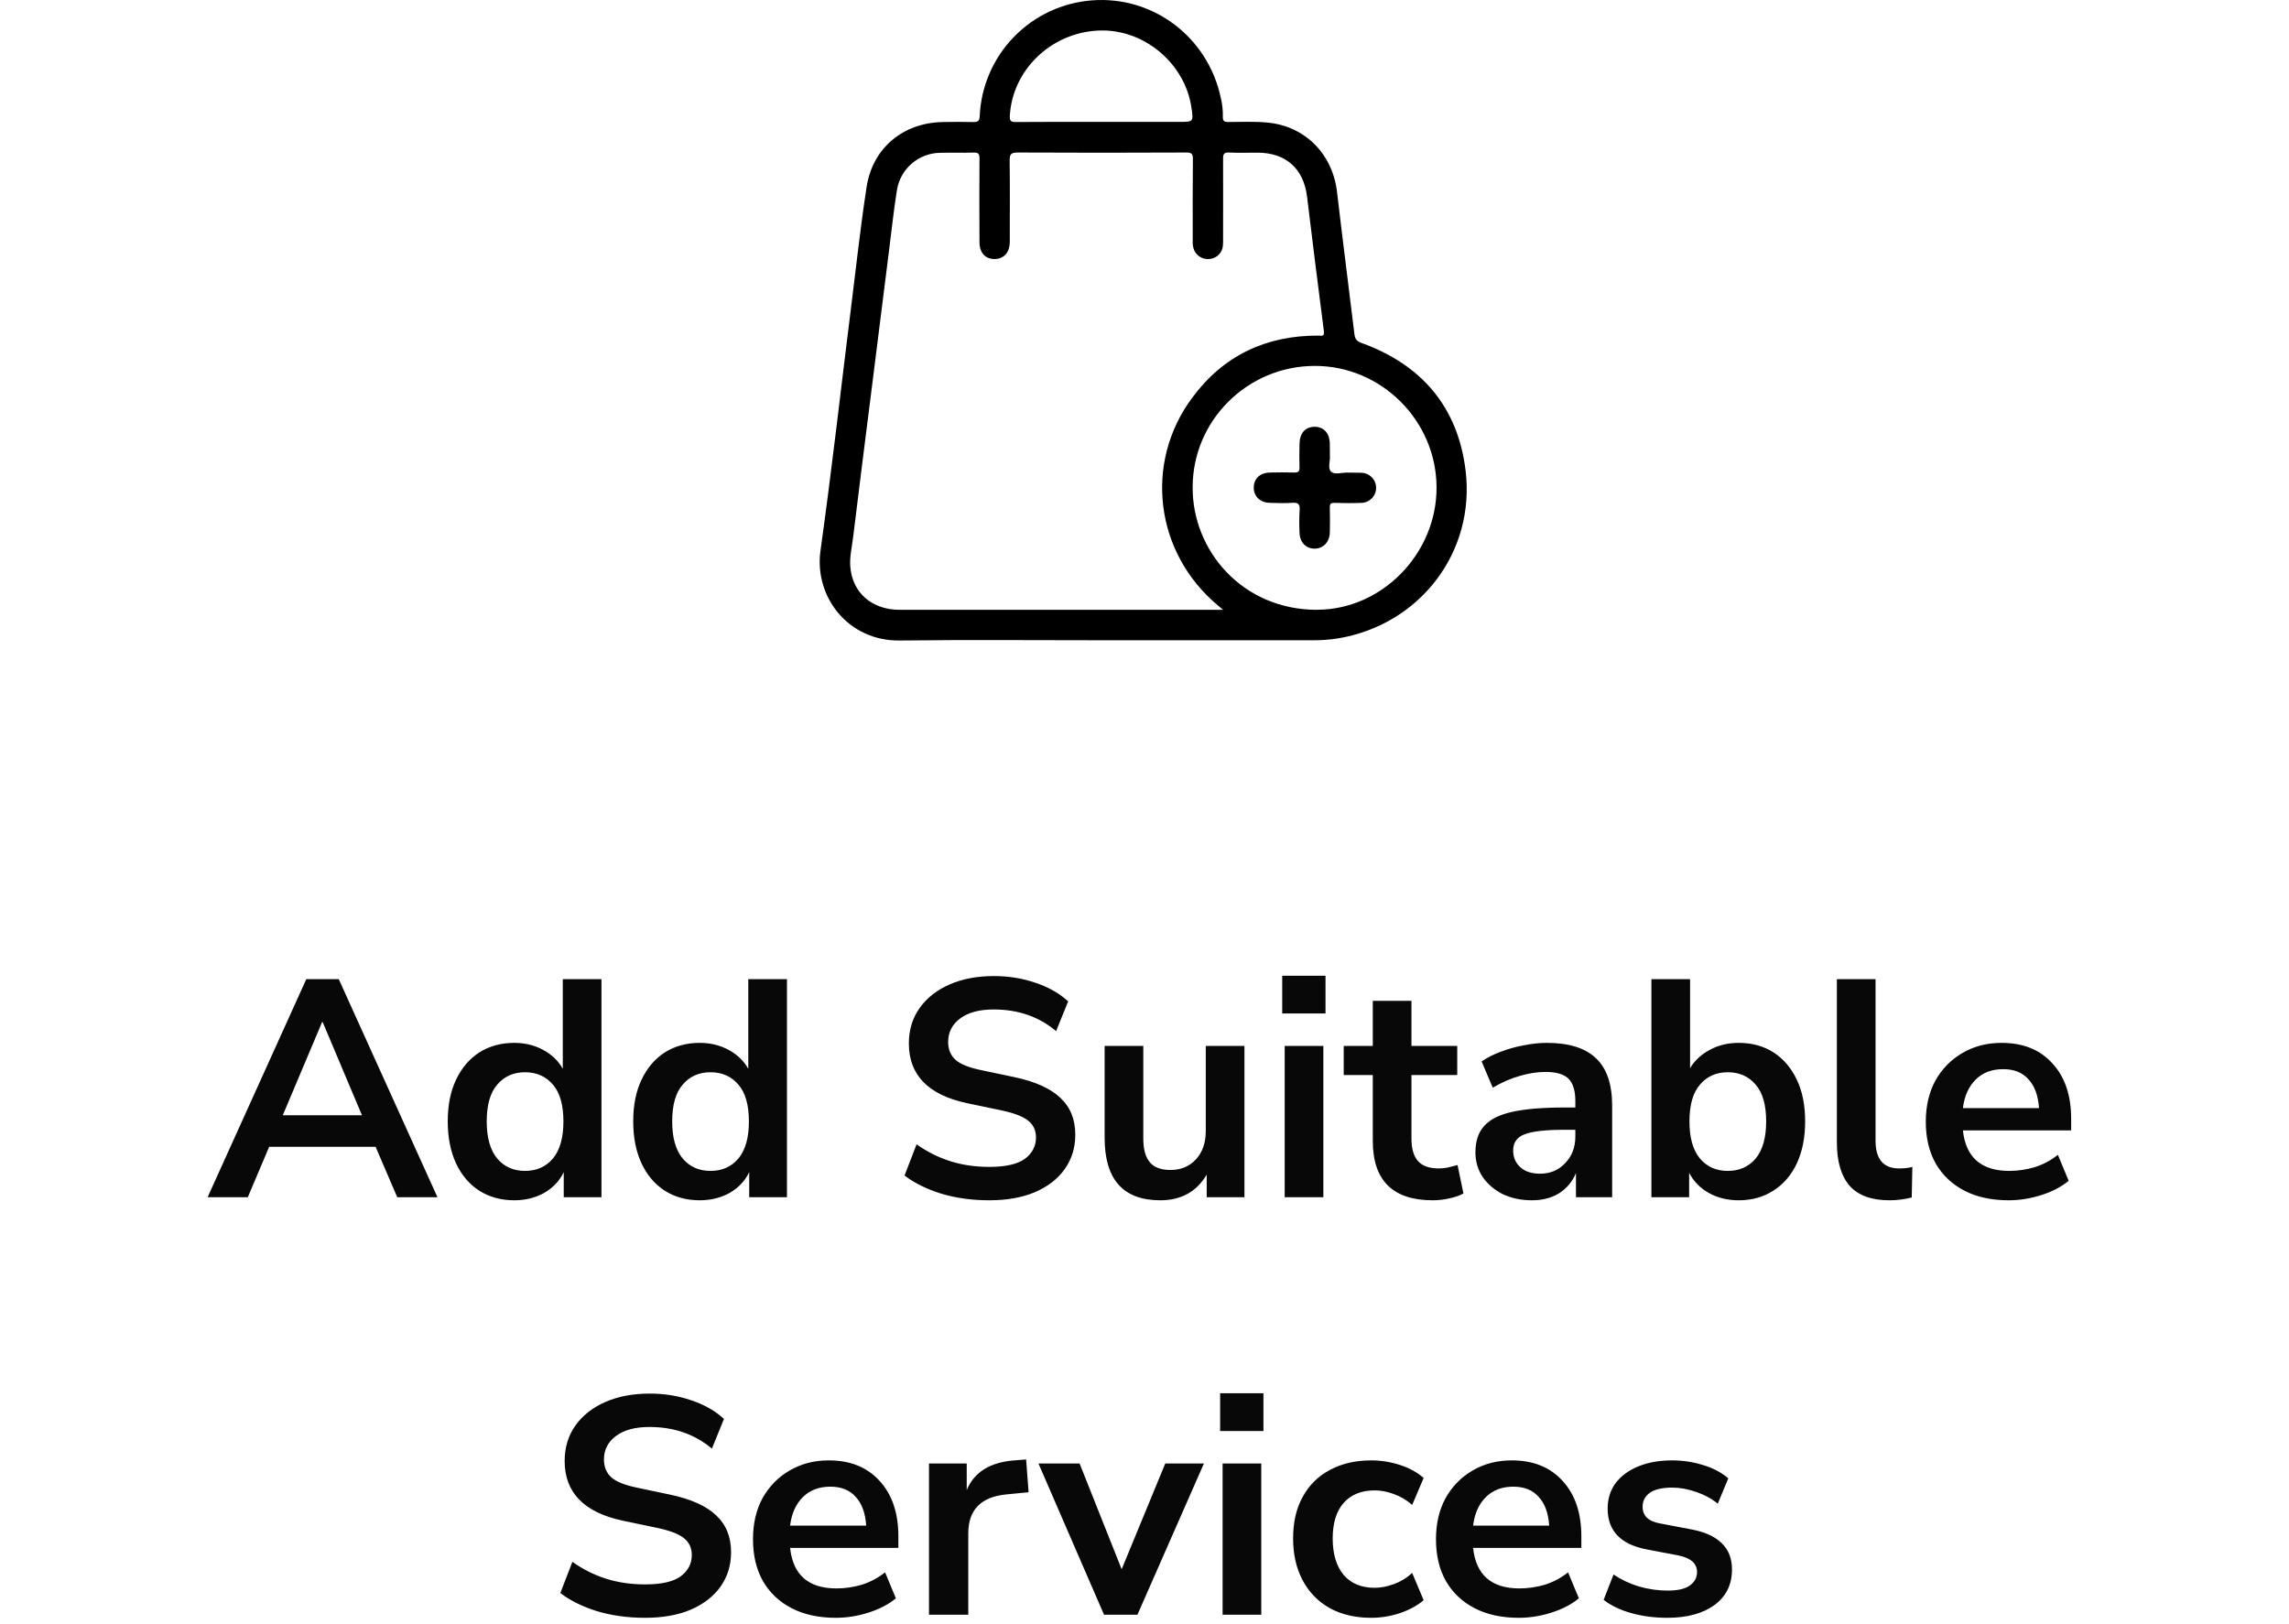
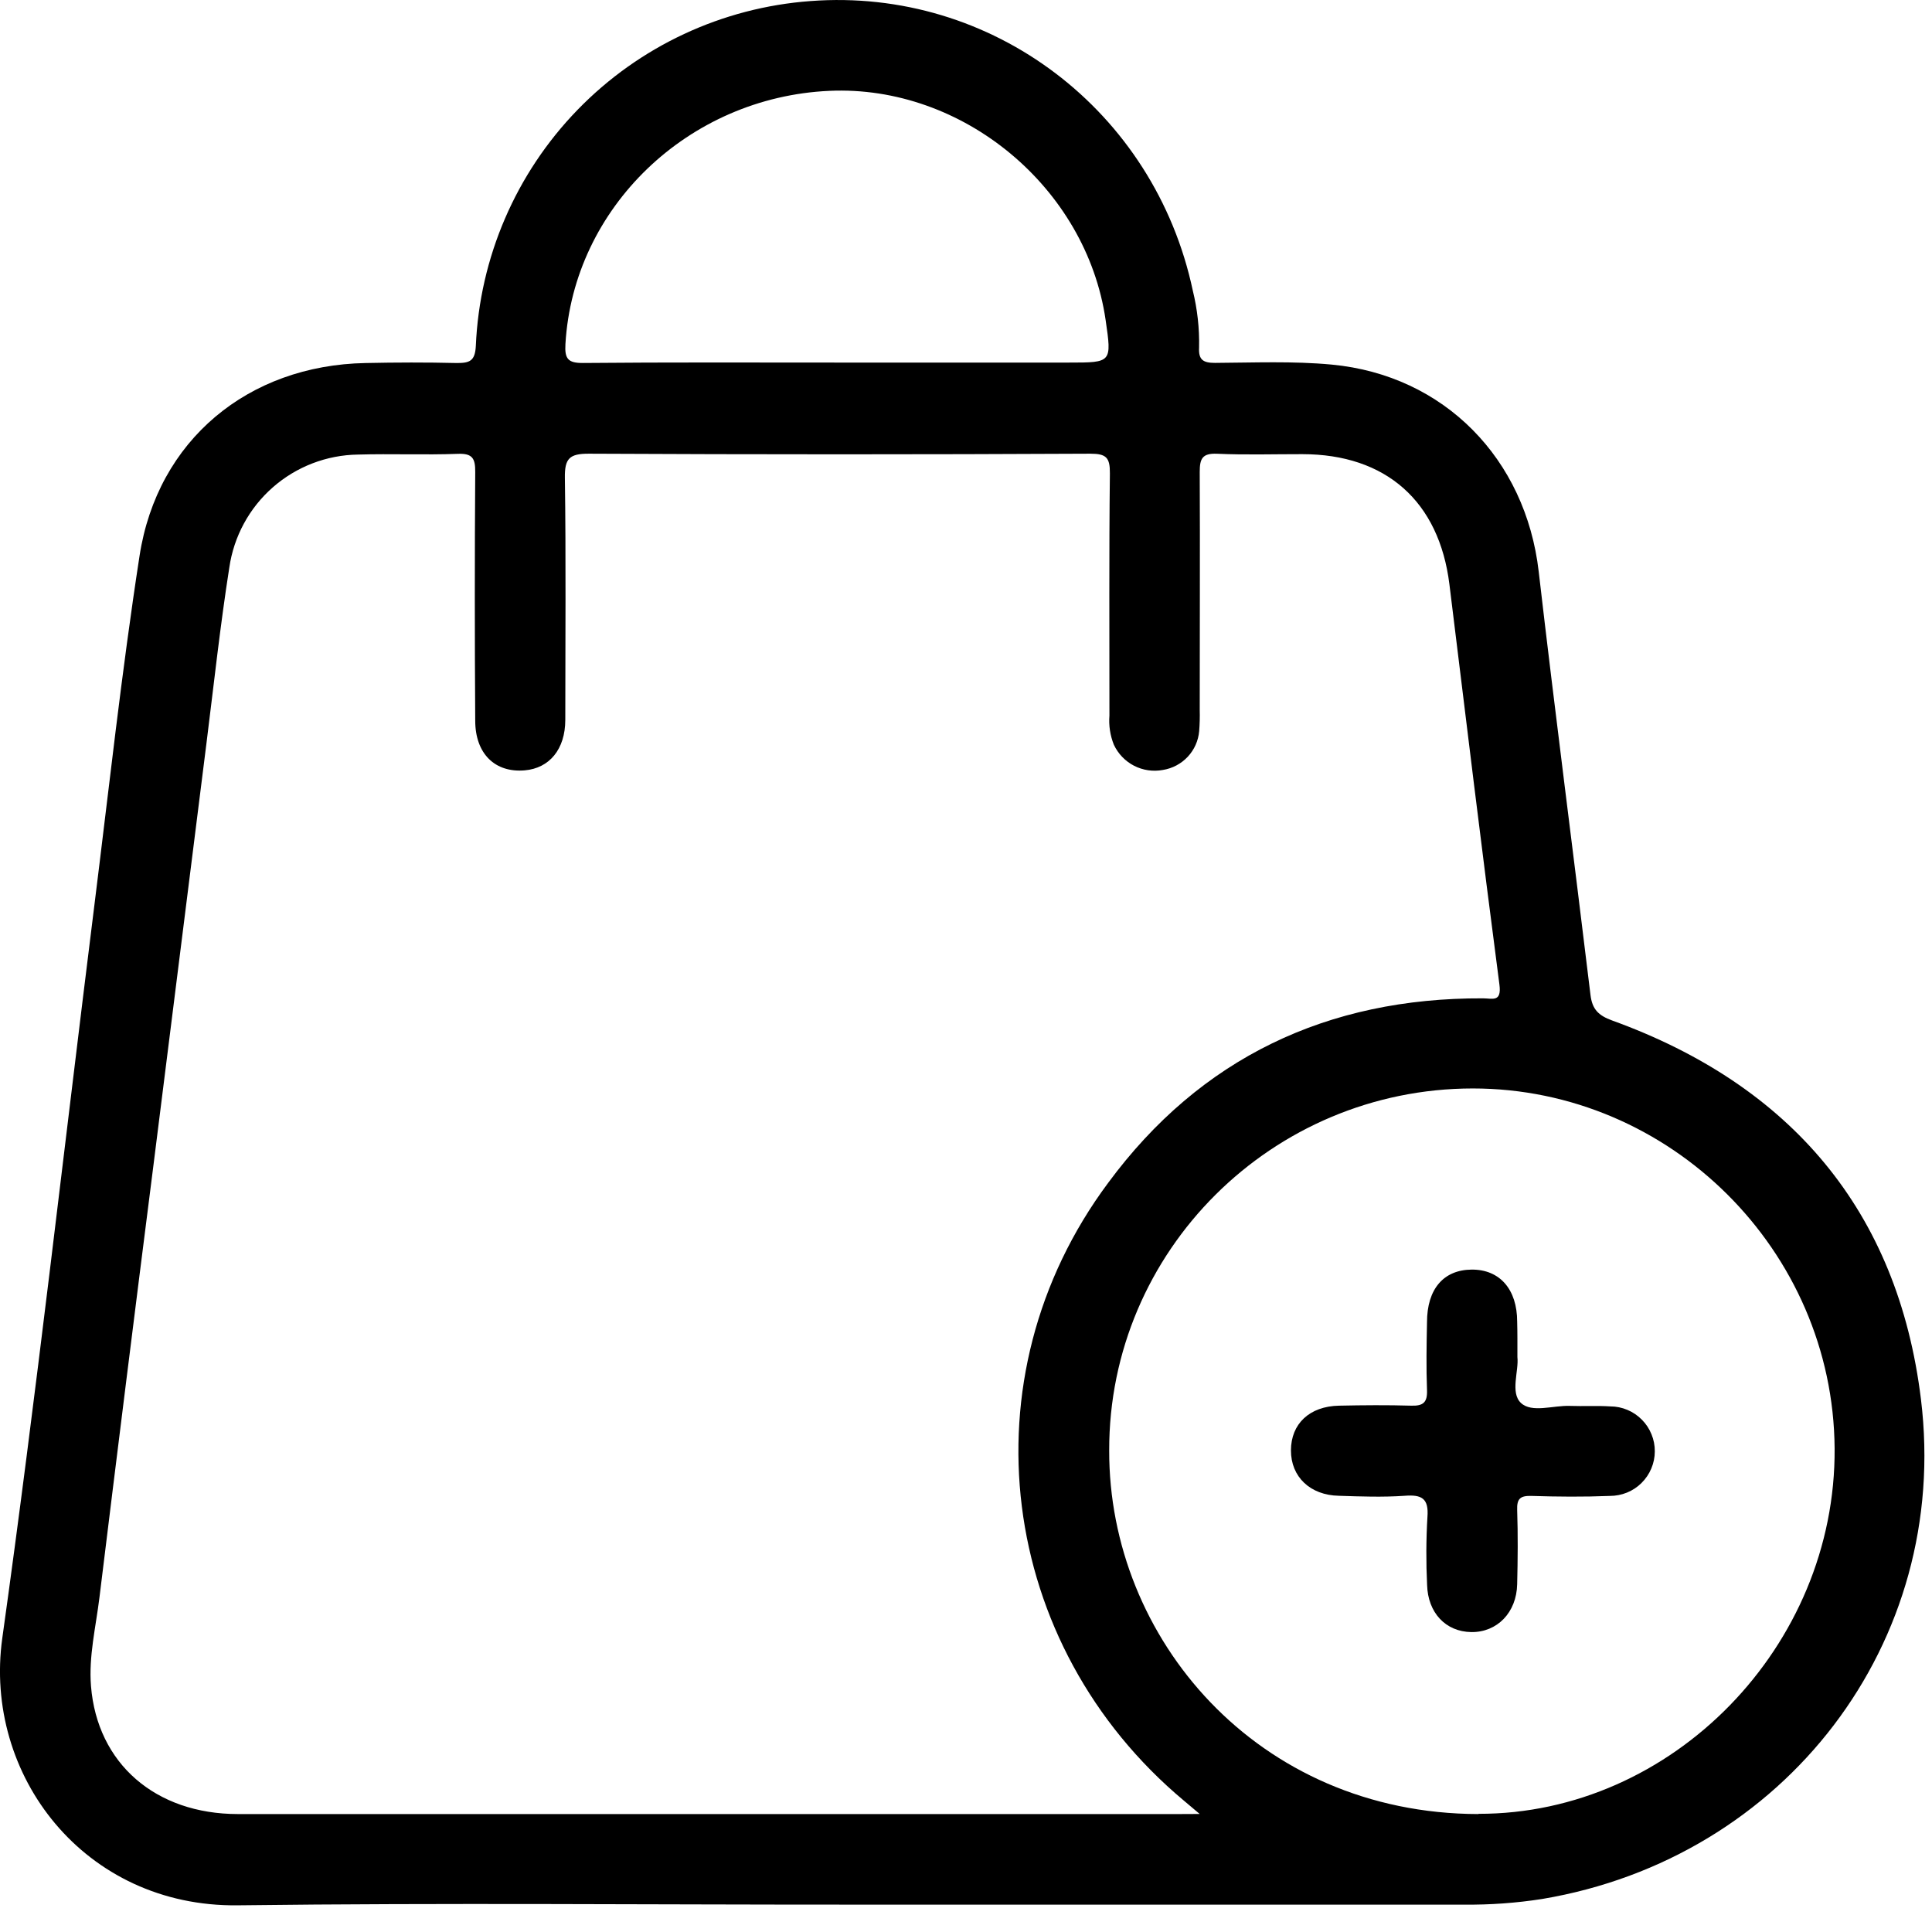
- <svg xmlns="http://www.w3.org/2000/svg" width="148" height="105" viewBox="0 0 148 105" fill="none">
-   <path d="M13.424 77.42L19.804 63.32H21.904L28.284 77.42H25.684L24.284 74.16H17.404L16.024 77.42H13.424ZM20.824 66.1L18.284 72.12H23.404L20.864 66.1H20.824ZM33.249 77.62C32.396 77.62 31.643 77.414 30.989 77C30.349 76.587 29.849 76 29.489 75.24C29.13 74.467 28.95 73.56 28.95 72.52C28.95 71.467 29.13 70.567 29.489 69.82C29.849 69.06 30.349 68.474 30.989 68.06C31.643 67.647 32.396 67.44 33.249 67.44C33.943 67.44 34.569 67.594 35.13 67.9C35.69 68.207 36.109 68.614 36.389 69.12V63.32H38.889V77.42H36.45V75.8C36.183 76.36 35.763 76.807 35.19 77.14C34.616 77.46 33.969 77.62 33.249 77.62ZM33.95 75.72C34.696 75.72 35.296 75.454 35.749 74.92C36.203 74.374 36.429 73.574 36.429 72.52C36.429 71.454 36.203 70.66 35.749 70.14C35.296 69.607 34.696 69.34 33.95 69.34C33.203 69.34 32.603 69.607 32.15 70.14C31.696 70.66 31.47 71.454 31.47 72.52C31.47 73.574 31.696 74.374 32.15 74.92C32.603 75.454 33.203 75.72 33.95 75.72ZM45.242 77.62C44.388 77.62 43.635 77.414 42.982 77C42.342 76.587 41.842 76 41.482 75.24C41.122 74.467 40.942 73.56 40.942 72.52C40.942 71.467 41.122 70.567 41.482 69.82C41.842 69.06 42.342 68.474 42.982 68.06C43.635 67.647 44.388 67.44 45.242 67.44C45.935 67.44 46.562 67.594 47.122 67.9C47.682 68.207 48.102 68.614 48.382 69.12V63.32H50.882V77.42H48.442V75.8C48.175 76.36 47.755 76.807 47.182 77.14C46.608 77.46 45.962 77.62 45.242 77.62ZM45.942 75.72C46.688 75.72 47.288 75.454 47.742 74.92C48.195 74.374 48.422 73.574 48.422 72.52C48.422 71.454 48.195 70.66 47.742 70.14C47.288 69.607 46.688 69.34 45.942 69.34C45.195 69.34 44.595 69.607 44.142 70.14C43.688 70.66 43.462 71.454 43.462 72.52C43.462 73.574 43.688 74.374 44.142 74.92C44.595 75.454 45.195 75.72 45.942 75.72ZM63.965 77.62C62.858 77.62 61.831 77.48 60.885 77.2C59.938 76.907 59.138 76.514 58.484 76.02L59.264 74C59.918 74.467 60.631 74.827 61.404 75.08C62.191 75.334 63.044 75.46 63.965 75.46C65.018 75.46 65.784 75.287 66.264 74.94C66.745 74.58 66.984 74.12 66.984 73.56C66.984 73.094 66.811 72.727 66.465 72.46C66.131 72.194 65.551 71.974 64.725 71.8L62.525 71.34C60.018 70.807 58.764 69.52 58.764 67.48C58.764 66.6 58.998 65.834 59.465 65.18C59.931 64.527 60.578 64.02 61.404 63.66C62.231 63.3 63.184 63.12 64.264 63.12C65.225 63.12 66.124 63.267 66.965 63.56C67.805 63.84 68.504 64.24 69.064 64.76L68.284 66.68C67.178 65.747 65.831 65.28 64.245 65.28C63.325 65.28 62.605 65.474 62.084 65.86C61.565 66.247 61.304 66.754 61.304 67.38C61.304 67.86 61.465 68.247 61.785 68.54C62.105 68.82 62.651 69.04 63.425 69.2L65.605 69.66C66.924 69.94 67.904 70.38 68.544 70.98C69.198 71.58 69.525 72.38 69.525 73.38C69.525 74.22 69.298 74.96 68.844 75.6C68.391 76.24 67.745 76.74 66.904 77.1C66.078 77.447 65.098 77.62 63.965 77.62ZM75.022 77.62C72.622 77.62 71.422 76.274 71.422 73.58V67.64H73.922V73.62C73.922 74.314 74.062 74.827 74.342 75.16C74.622 75.494 75.068 75.66 75.682 75.66C76.348 75.66 76.895 75.434 77.322 74.98C77.748 74.514 77.962 73.9 77.962 73.14V67.64H80.462V77.42H78.022V75.96C77.368 77.067 76.368 77.62 75.022 77.62ZM82.904 65.54V63.1H85.704V65.54H82.904ZM83.064 77.42V67.64H85.564V77.42H83.064ZM92.641 77.62C90.055 77.62 88.761 76.34 88.761 73.78V69.52H86.881V67.64H88.761V64.72H91.261V67.64H94.221V69.52H91.261V73.64C91.261 74.28 91.401 74.76 91.681 75.08C91.961 75.4 92.415 75.56 93.041 75.56C93.228 75.56 93.421 75.54 93.621 75.5C93.821 75.447 94.028 75.394 94.241 75.34L94.621 77.18C94.381 77.314 94.075 77.42 93.701 77.5C93.341 77.58 92.988 77.62 92.641 77.62ZM99.057 77.62C98.35 77.62 97.717 77.487 97.157 77.22C96.61 76.94 96.177 76.567 95.857 76.1C95.55 75.634 95.397 75.107 95.397 74.52C95.397 73.8 95.584 73.234 95.957 72.82C96.33 72.394 96.937 72.087 97.777 71.9C98.617 71.714 99.744 71.62 101.157 71.62H101.857V71.2C101.857 70.534 101.71 70.054 101.417 69.76C101.124 69.467 100.63 69.32 99.937 69.32C99.39 69.32 98.83 69.407 98.257 69.58C97.684 69.74 97.104 69.994 96.517 70.34L95.797 68.64C96.144 68.4 96.55 68.194 97.017 68.02C97.497 67.834 97.997 67.694 98.517 67.6C99.05 67.494 99.55 67.44 100.017 67.44C101.444 67.44 102.504 67.774 103.197 68.44C103.89 69.094 104.237 70.114 104.237 71.5V77.42H101.897V75.86C101.67 76.407 101.31 76.84 100.817 77.16C100.324 77.467 99.737 77.62 99.057 77.62ZM99.577 75.9C100.23 75.9 100.77 75.674 101.197 75.22C101.637 74.767 101.857 74.194 101.857 73.5V73.06H101.177C99.924 73.06 99.05 73.16 98.557 73.36C98.077 73.547 97.837 73.894 97.837 74.4C97.837 74.84 97.99 75.2 98.297 75.48C98.604 75.76 99.03 75.9 99.577 75.9ZM112.415 77.62C111.695 77.62 111.048 77.46 110.475 77.14C109.915 76.82 109.495 76.387 109.215 75.84V77.42H106.775V63.32H109.275V69.08C109.568 68.587 109.988 68.194 110.535 67.9C111.095 67.594 111.721 67.44 112.415 67.44C113.281 67.44 114.035 67.647 114.675 68.06C115.315 68.474 115.815 69.06 116.175 69.82C116.535 70.567 116.715 71.467 116.715 72.52C116.715 73.56 116.535 74.467 116.175 75.24C115.815 76 115.308 76.587 114.655 77C114.015 77.414 113.268 77.62 112.415 77.62ZM111.715 75.72C112.461 75.72 113.061 75.454 113.515 74.92C113.968 74.374 114.195 73.574 114.195 72.52C114.195 71.454 113.968 70.66 113.515 70.14C113.061 69.607 112.461 69.34 111.715 69.34C110.968 69.34 110.368 69.607 109.915 70.14C109.461 70.66 109.235 71.454 109.235 72.52C109.235 73.574 109.461 74.374 109.915 74.92C110.368 75.454 110.968 75.72 111.715 75.72ZM122.167 77.62C121.007 77.62 120.147 77.307 119.587 76.68C119.04 76.04 118.767 75.107 118.767 73.88V63.32H121.267V73.76C121.267 74.96 121.773 75.56 122.787 75.56C122.933 75.56 123.08 75.554 123.227 75.54C123.373 75.527 123.513 75.5 123.647 75.46L123.607 77.44C123.127 77.56 122.647 77.62 122.167 77.62ZM129.876 77.62C128.769 77.62 127.816 77.414 127.016 77C126.216 76.587 125.596 76 125.156 75.24C124.729 74.48 124.516 73.58 124.516 72.54C124.516 71.527 124.723 70.64 125.136 69.88C125.563 69.12 126.143 68.527 126.876 68.1C127.623 67.66 128.469 67.44 129.416 67.44C130.803 67.44 131.896 67.88 132.696 68.76C133.509 69.64 133.916 70.84 133.916 72.36V73.1H126.916C127.103 74.847 128.103 75.72 129.916 75.72C130.463 75.72 131.009 75.64 131.556 75.48C132.103 75.307 132.603 75.04 133.056 74.68L133.756 76.36C133.289 76.747 132.703 77.054 131.996 77.28C131.289 77.507 130.583 77.62 129.876 77.62ZM129.516 69.14C128.783 69.14 128.189 69.367 127.736 69.82C127.283 70.274 127.009 70.887 126.916 71.66H131.836C131.783 70.847 131.556 70.227 131.156 69.8C130.769 69.36 130.223 69.14 129.516 69.14ZM41.709 104.62C40.602 104.62 39.575 104.48 38.629 104.2C37.682 103.907 36.882 103.514 36.229 103.02L37.009 101C37.662 101.467 38.375 101.827 39.149 102.08C39.935 102.334 40.789 102.46 41.709 102.46C42.762 102.46 43.529 102.287 44.009 101.94C44.489 101.58 44.729 101.12 44.729 100.56C44.729 100.094 44.555 99.727 44.209 99.46C43.875 99.194 43.295 98.974 42.469 98.8L40.269 98.34C37.762 97.807 36.509 96.52 36.509 94.48C36.509 93.6 36.742 92.834 37.209 92.18C37.675 91.527 38.322 91.02 39.149 90.66C39.975 90.3 40.929 90.12 42.009 90.12C42.969 90.12 43.869 90.267 44.709 90.56C45.549 90.84 46.249 91.24 46.809 91.76L46.029 93.68C44.922 92.747 43.575 92.28 41.989 92.28C41.069 92.28 40.349 92.474 39.829 92.86C39.309 93.247 39.049 93.754 39.049 94.38C39.049 94.86 39.209 95.247 39.529 95.54C39.849 95.82 40.395 96.04 41.169 96.2L43.349 96.66C44.669 96.94 45.649 97.38 46.289 97.98C46.942 98.58 47.269 99.38 47.269 100.38C47.269 101.22 47.042 101.96 46.589 102.6C46.135 103.24 45.489 103.74 44.649 104.1C43.822 104.447 42.842 104.62 41.709 104.62ZM54.046 104.62C52.939 104.62 51.986 104.414 51.186 104C50.386 103.587 49.766 103 49.326 102.24C48.899 101.48 48.686 100.58 48.686 99.54C48.686 98.527 48.892 97.64 49.306 96.88C49.732 96.12 50.312 95.527 51.046 95.1C51.792 94.66 52.639 94.44 53.586 94.44C54.972 94.44 56.066 94.88 56.866 95.76C57.679 96.64 58.086 97.84 58.086 99.36V100.1H51.086C51.272 101.847 52.272 102.72 54.086 102.72C54.632 102.72 55.179 102.64 55.726 102.48C56.272 102.307 56.772 102.04 57.226 101.68L57.926 103.36C57.459 103.747 56.872 104.054 56.166 104.28C55.459 104.507 54.752 104.62 54.046 104.62ZM53.686 96.14C52.952 96.14 52.359 96.367 51.906 96.82C51.452 97.274 51.179 97.887 51.086 98.66H56.006C55.952 97.847 55.726 97.227 55.326 96.8C54.939 96.36 54.392 96.14 53.686 96.14ZM60.066 104.42V94.64H62.506V96.36C62.986 95.2 64.012 94.56 65.586 94.44L66.346 94.38L66.506 96.5L65.066 96.64C63.426 96.8 62.606 97.64 62.606 99.16V104.42H60.066ZM71.383 104.42L67.143 94.64H69.803L72.523 101.48L75.343 94.64H77.843L73.543 104.42H71.383ZM78.89 92.54V90.1H81.69V92.54H78.89ZM79.05 104.42V94.64H81.55V104.42H79.05ZM88.668 104.62C87.641 104.62 86.748 104.414 85.988 104C85.228 103.574 84.641 102.974 84.228 102.2C83.814 101.427 83.608 100.52 83.608 99.48C83.608 98.44 83.814 97.547 84.228 96.8C84.641 96.04 85.228 95.46 85.988 95.06C86.748 94.647 87.641 94.44 88.668 94.44C89.294 94.44 89.914 94.54 90.528 94.74C91.141 94.94 91.648 95.22 92.048 95.58L91.308 97.32C90.961 97.014 90.568 96.78 90.128 96.62C89.701 96.46 89.288 96.38 88.888 96.38C88.021 96.38 87.348 96.654 86.868 97.2C86.401 97.734 86.168 98.5 86.168 99.5C86.168 100.487 86.401 101.267 86.868 101.84C87.348 102.4 88.021 102.68 88.888 102.68C89.274 102.68 89.688 102.6 90.128 102.44C90.568 102.28 90.961 102.04 91.308 101.72L92.048 103.48C91.648 103.827 91.134 104.107 90.508 104.32C89.894 104.52 89.281 104.62 88.668 104.62ZM98.206 104.62C97.099 104.62 96.146 104.414 95.346 104C94.546 103.587 93.926 103 93.486 102.24C93.059 101.48 92.846 100.58 92.846 99.54C92.846 98.527 93.053 97.64 93.466 96.88C93.893 96.12 94.473 95.527 95.206 95.1C95.953 94.66 96.799 94.44 97.746 94.44C99.133 94.44 100.226 94.88 101.026 95.76C101.839 96.64 102.246 97.84 102.246 99.36V100.1H95.246C95.433 101.847 96.433 102.72 98.246 102.72C98.793 102.72 99.339 102.64 99.886 102.48C100.433 102.307 100.933 102.04 101.386 101.68L102.086 103.36C101.619 103.747 101.033 104.054 100.326 104.28C99.619 104.507 98.913 104.62 98.206 104.62ZM97.846 96.14C97.113 96.14 96.519 96.367 96.066 96.82C95.613 97.274 95.339 97.887 95.246 98.66H100.166C100.113 97.847 99.886 97.227 99.486 96.8C99.099 96.36 98.553 96.14 97.846 96.14ZM107.806 104.62C106.979 104.62 106.206 104.52 105.486 104.32C104.766 104.12 104.166 103.834 103.686 103.46L104.326 101.82C104.819 102.154 105.372 102.414 105.986 102.6C106.599 102.774 107.212 102.86 107.826 102.86C108.466 102.86 108.939 102.754 109.246 102.54C109.566 102.314 109.726 102.02 109.726 101.66C109.726 101.1 109.312 100.74 108.486 100.58L106.486 100.2C104.792 99.88 103.946 99 103.946 97.56C103.946 96.92 104.119 96.367 104.466 95.9C104.826 95.434 105.319 95.074 105.946 94.82C106.572 94.567 107.292 94.44 108.106 94.44C108.799 94.44 109.466 94.54 110.106 94.74C110.746 94.927 111.292 95.214 111.746 95.6L111.066 97.24C110.679 96.92 110.212 96.667 109.666 96.48C109.132 96.294 108.619 96.2 108.126 96.2C107.472 96.2 106.986 96.314 106.666 96.54C106.359 96.767 106.206 97.067 106.206 97.44C106.206 98.027 106.586 98.387 107.346 98.52L109.346 98.9C110.212 99.06 110.866 99.354 111.306 99.78C111.759 100.207 111.986 100.78 111.986 101.5C111.986 102.474 111.606 103.24 110.846 103.8C110.086 104.347 109.072 104.62 107.806 104.62Z" fill="#080808" />
-   <path d="M94.76 30.42C94.259 26.318 91.92 23.587 88.048 22.185C87.745 22.075 87.613 21.938 87.576 21.63C87.206 18.561 86.805 15.495 86.45 12.424C86.167 9.977 84.401 8.158 81.951 7.926C81.112 7.847 80.259 7.884 79.413 7.889C79.158 7.889 79.052 7.824 79.067 7.555C79.076 7.139 79.03 6.724 78.931 6.32C78.1 2.402 74.563 -0.275 70.62 0.023C68.699 0.164 66.897 1.005 65.555 2.388C64.214 3.77 63.427 5.597 63.344 7.522C63.327 7.849 63.21 7.892 62.933 7.892C62.271 7.876 61.609 7.878 60.947 7.892C58.395 7.939 56.422 9.568 56.034 12.082C55.642 14.62 55.365 17.175 55.046 19.724C54.385 25.02 53.789 30.325 53.05 35.61C52.634 38.587 54.834 41.461 58.17 41.42C62.65 41.364 67.132 41.407 71.612 41.405C76.015 41.405 80.419 41.405 84.825 41.405C85.394 41.411 85.963 41.37 86.526 41.282C91.802 40.396 95.407 35.716 94.76 30.42ZM65.292 7.48C65.465 4.516 67.957 2.114 71.029 1.975C73.93 1.843 76.615 4.074 77.035 6.955C77.17 7.882 77.17 7.882 76.245 7.882H71.167C69.337 7.882 67.506 7.874 65.676 7.891C65.346 7.894 65.273 7.798 65.292 7.48ZM78.638 39.436C71.817 39.436 64.995 39.436 58.173 39.436C56.381 39.436 55.114 38.339 54.978 36.654C54.926 36.006 55.084 35.367 55.162 34.727C55.544 31.611 55.933 28.497 56.329 25.385C56.715 22.302 57.102 19.219 57.491 16.136C57.65 14.869 57.787 13.6 57.985 12.338C58.083 11.662 58.418 11.044 58.931 10.594C59.444 10.144 60.101 9.891 60.783 9.882C61.507 9.861 62.232 9.893 62.954 9.866C63.276 9.853 63.333 9.972 63.331 10.261C63.319 12.063 63.319 13.864 63.331 15.666C63.331 16.384 63.76 16.802 64.405 16.747C64.945 16.702 65.288 16.286 65.289 15.651C65.289 13.895 65.305 12.14 65.281 10.384C65.274 9.967 65.38 9.862 65.8 9.863C69.434 9.881 73.068 9.881 76.703 9.863C77.051 9.863 77.132 9.948 77.128 10.292C77.108 12.046 77.119 13.802 77.118 15.557C77.101 15.773 77.134 15.989 77.214 16.189C77.306 16.386 77.46 16.547 77.654 16.647C77.847 16.746 78.068 16.778 78.281 16.738C78.488 16.705 78.677 16.604 78.82 16.452C78.963 16.299 79.051 16.103 79.069 15.894C79.081 15.741 79.085 15.587 79.081 15.434C79.081 13.705 79.089 11.985 79.081 10.26C79.081 9.971 79.136 9.851 79.458 9.864C80.075 9.892 80.693 9.872 81.31 9.873C83.134 9.873 84.286 10.903 84.509 12.703C84.865 15.604 85.217 18.507 85.597 21.403C85.647 21.793 85.447 21.704 85.24 21.703C81.857 21.689 79.094 22.998 77.09 25.715C73.937 29.948 74.69 35.764 78.74 39.148L79.08 39.434L78.638 39.436ZM85.14 39.436C80.324 39.426 77.102 35.608 77.113 31.532C77.103 27.198 80.651 23.666 85.016 23.662C89.306 23.662 92.853 27.186 92.883 31.487C92.914 35.788 89.353 39.439 85.14 39.431V39.436Z" fill="black" />
-   <path d="M85.987 29.503C86.021 29.799 85.827 30.275 86.063 30.498C86.299 30.722 86.766 30.549 87.131 30.563C87.423 30.574 87.715 30.555 88.007 30.574C88.135 30.574 88.261 30.6 88.379 30.65C88.497 30.699 88.603 30.772 88.693 30.863C88.783 30.953 88.854 31.061 88.902 31.18C88.951 31.298 88.975 31.424 88.974 31.552C88.974 31.68 88.948 31.806 88.898 31.924C88.849 32.042 88.776 32.149 88.685 32.239C88.595 32.329 88.487 32.4 88.368 32.448C88.25 32.496 88.124 32.52 87.996 32.52C87.428 32.543 86.858 32.538 86.289 32.52C86.051 32.514 85.973 32.579 85.982 32.825C86 33.362 85.995 33.9 85.982 34.439C85.969 35.056 85.546 35.487 84.985 35.48C84.424 35.472 84.04 35.057 84.024 34.456C84 33.965 84.002 33.473 84.031 32.982C84.064 32.573 83.907 32.488 83.537 32.517C83.062 32.55 82.583 32.533 82.107 32.517C81.481 32.505 81.063 32.105 81.064 31.529C81.066 30.954 81.465 30.57 82.113 30.558C82.635 30.547 83.159 30.543 83.681 30.558C83.942 30.566 84.032 30.485 84.022 30.219C84.003 29.725 84.012 29.231 84.022 28.744C84.022 28.019 84.385 27.604 84.994 27.6C85.603 27.596 85.982 28.029 85.982 28.733C85.989 28.976 85.987 29.207 85.987 29.503Z" fill="black" />
+ <svg xmlns="http://www.w3.org/2000/svg" width="42" height="42" viewBox="0 0 42 42" fill="none">
+   <path d="M41.76 30.42C41.259 26.318 38.92 23.587 35.048 22.185C34.745 22.075 34.613 21.938 34.576 21.63C34.206 18.561 33.805 15.495 33.45 12.424C33.167 9.977 31.401 8.158 28.951 7.926C28.111 7.847 27.259 7.884 26.413 7.889C26.158 7.889 26.052 7.824 26.067 7.555C26.076 7.139 26.03 6.724 25.931 6.32C25.1 2.402 21.563 -0.275 17.62 0.023C15.699 0.164 13.897 1.005 12.555 2.388C11.214 3.77 10.427 5.597 10.344 7.522C10.327 7.849 10.21 7.892 9.933 7.892C9.271 7.876 8.609 7.878 7.947 7.892C5.395 7.939 3.422 9.568 3.034 12.082C2.642 14.62 2.365 17.175 2.046 19.724C1.385 25.02 0.789 30.325 0.05 35.61C-0.366 38.587 1.834 41.461 5.17 41.42C9.65 41.364 14.132 41.407 18.612 41.405C23.015 41.405 27.419 41.405 31.825 41.405C32.394 41.411 32.964 41.37 33.526 41.282C38.802 40.396 42.407 35.716 41.76 30.42ZM12.292 7.48C12.464 4.516 14.957 2.114 18.029 1.975C20.93 1.843 23.615 4.074 24.035 6.955C24.17 7.882 24.17 7.882 23.245 7.882H18.167C16.337 7.882 14.506 7.874 12.676 7.891C12.346 7.894 12.273 7.798 12.292 7.48ZM25.638 39.436C18.817 39.436 11.995 39.436 5.173 39.436C3.381 39.436 2.114 38.339 1.978 36.654C1.926 36.006 2.084 35.367 2.162 34.727C2.544 31.611 2.933 28.497 3.329 25.385C3.715 22.302 4.102 19.219 4.491 16.136C4.65 14.869 4.787 13.6 4.985 12.338C5.083 11.662 5.418 11.044 5.931 10.594C6.444 10.144 7.101 9.891 7.783 9.882C8.507 9.861 9.232 9.893 9.954 9.866C10.276 9.853 10.333 9.972 10.331 10.261C10.319 12.063 10.319 13.864 10.331 15.666C10.331 16.384 10.76 16.802 11.405 16.747C11.945 16.702 12.288 16.286 12.289 15.651C12.289 13.895 12.305 12.14 12.28 10.384C12.274 9.967 12.38 9.862 12.8 9.863C16.434 9.881 20.068 9.881 23.703 9.863C24.051 9.863 24.131 9.948 24.128 10.292C24.108 12.046 24.119 13.802 24.118 15.557C24.101 15.773 24.134 15.989 24.214 16.189C24.306 16.386 24.46 16.547 24.654 16.647C24.847 16.746 25.068 16.778 25.281 16.738C25.488 16.705 25.677 16.604 25.82 16.452C25.963 16.299 26.051 16.103 26.069 15.894C26.081 15.741 26.085 15.587 26.081 15.434C26.081 13.705 26.089 11.985 26.081 10.26C26.081 9.971 26.136 9.851 26.458 9.864C27.075 9.892 27.693 9.872 28.31 9.873C30.134 9.873 31.286 10.903 31.509 12.703C31.865 15.604 32.217 18.507 32.596 21.403C32.647 21.793 32.447 21.704 32.24 21.703C28.857 21.689 26.094 22.998 24.09 25.715C20.937 29.948 21.69 35.764 25.741 39.148L26.08 39.434L25.638 39.436ZM32.14 39.436C27.324 39.426 24.102 35.608 24.113 31.532C24.103 27.198 27.651 23.666 32.016 23.662C36.306 23.662 39.852 27.186 39.883 31.487C39.914 35.788 36.353 39.439 32.14 39.431V39.436Z" fill="black" />
+   <path d="M32.987 29.503C33.021 29.799 32.827 30.275 33.063 30.498C33.299 30.722 33.766 30.549 34.131 30.563C34.423 30.574 34.715 30.555 35.007 30.574C35.135 30.574 35.261 30.6 35.379 30.65C35.497 30.699 35.603 30.772 35.693 30.863C35.783 30.953 35.854 31.061 35.902 31.18C35.951 31.298 35.975 31.424 35.974 31.552C35.974 31.68 35.948 31.806 35.898 31.924C35.849 32.042 35.776 32.149 35.685 32.239C35.595 32.329 35.487 32.4 35.368 32.448C35.25 32.496 35.123 32.52 34.996 32.52C34.428 32.543 33.858 32.538 33.289 32.52C33.051 32.514 32.973 32.579 32.982 32.825C33 33.362 32.995 33.9 32.982 34.439C32.969 35.056 32.546 35.487 31.985 35.48C31.424 35.472 31.041 35.057 31.024 34.456C31 33.965 31.002 33.473 31.031 32.982C31.064 32.573 30.907 32.488 30.537 32.517C30.062 32.55 29.583 32.533 29.107 32.517C28.481 32.505 28.063 32.105 28.064 31.529C28.066 30.954 28.465 30.57 29.113 30.558C29.635 30.547 30.159 30.543 30.681 30.558C30.942 30.566 31.032 30.485 31.022 30.219C31.003 29.725 31.012 29.231 31.022 28.744C31.022 28.019 31.385 27.604 31.994 27.6C32.603 27.596 32.982 28.029 32.982 28.733C32.989 28.976 32.987 29.207 32.987 29.503Z" fill="black" />
</svg>
